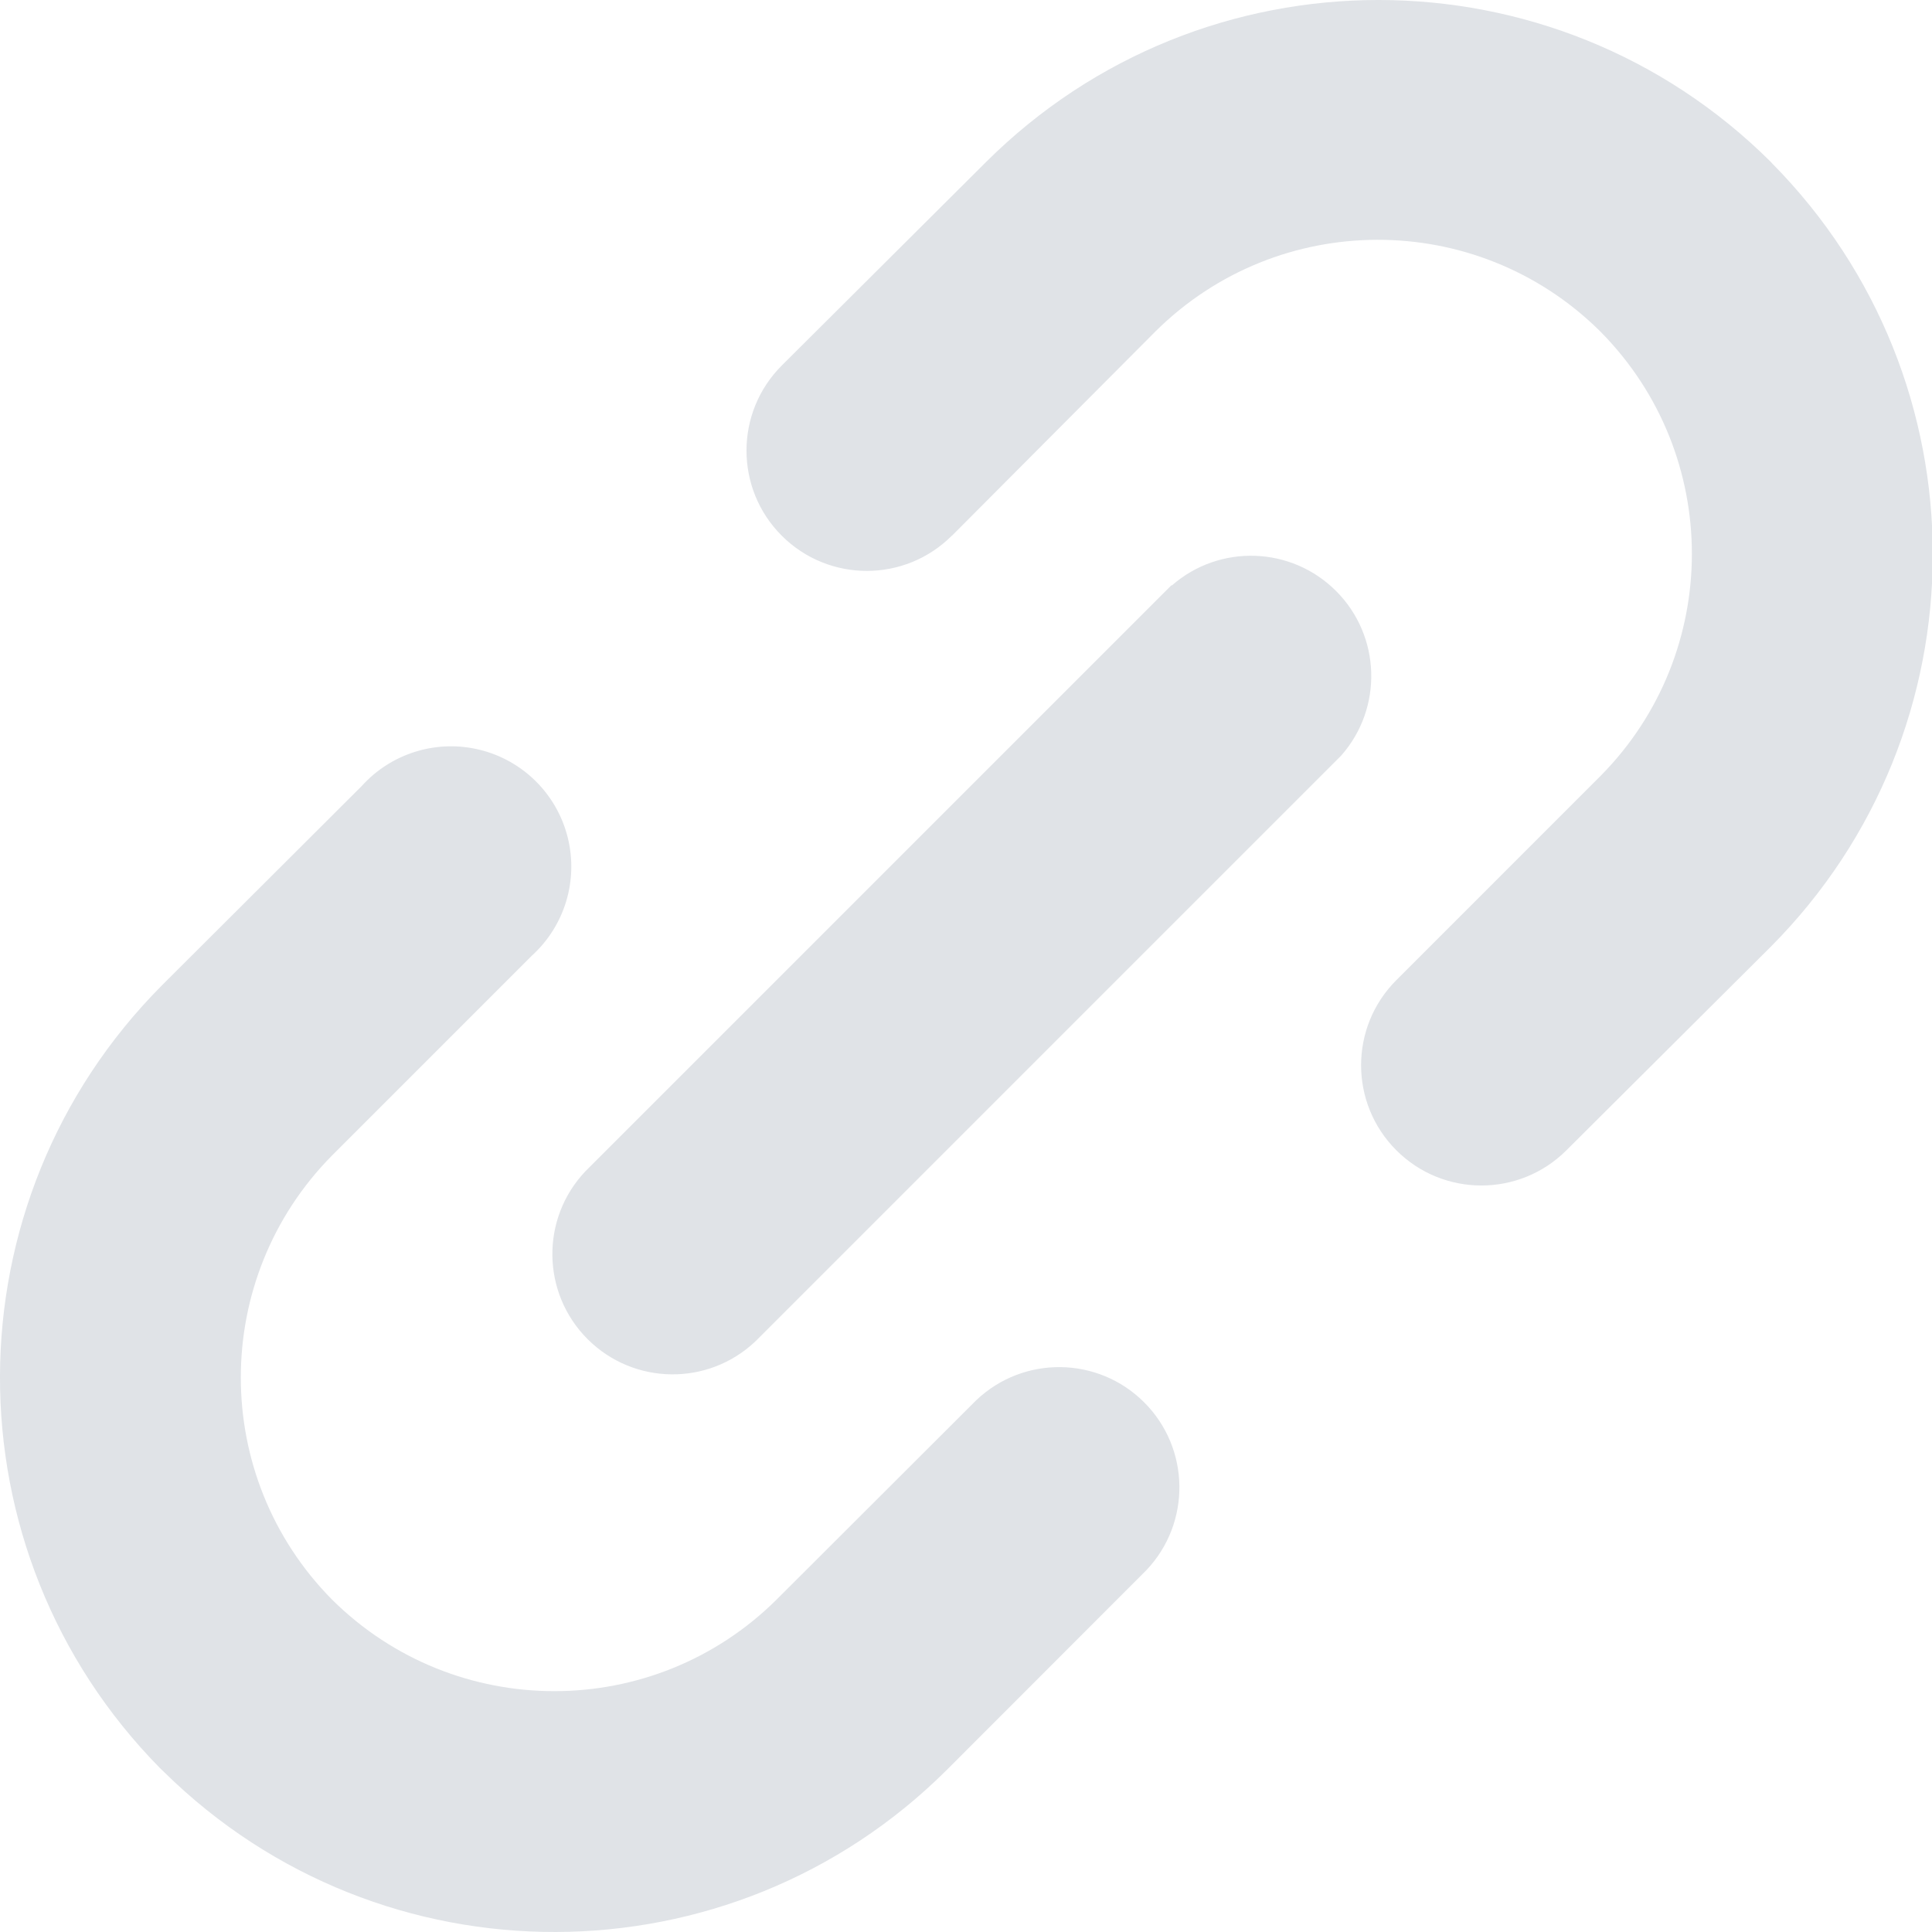
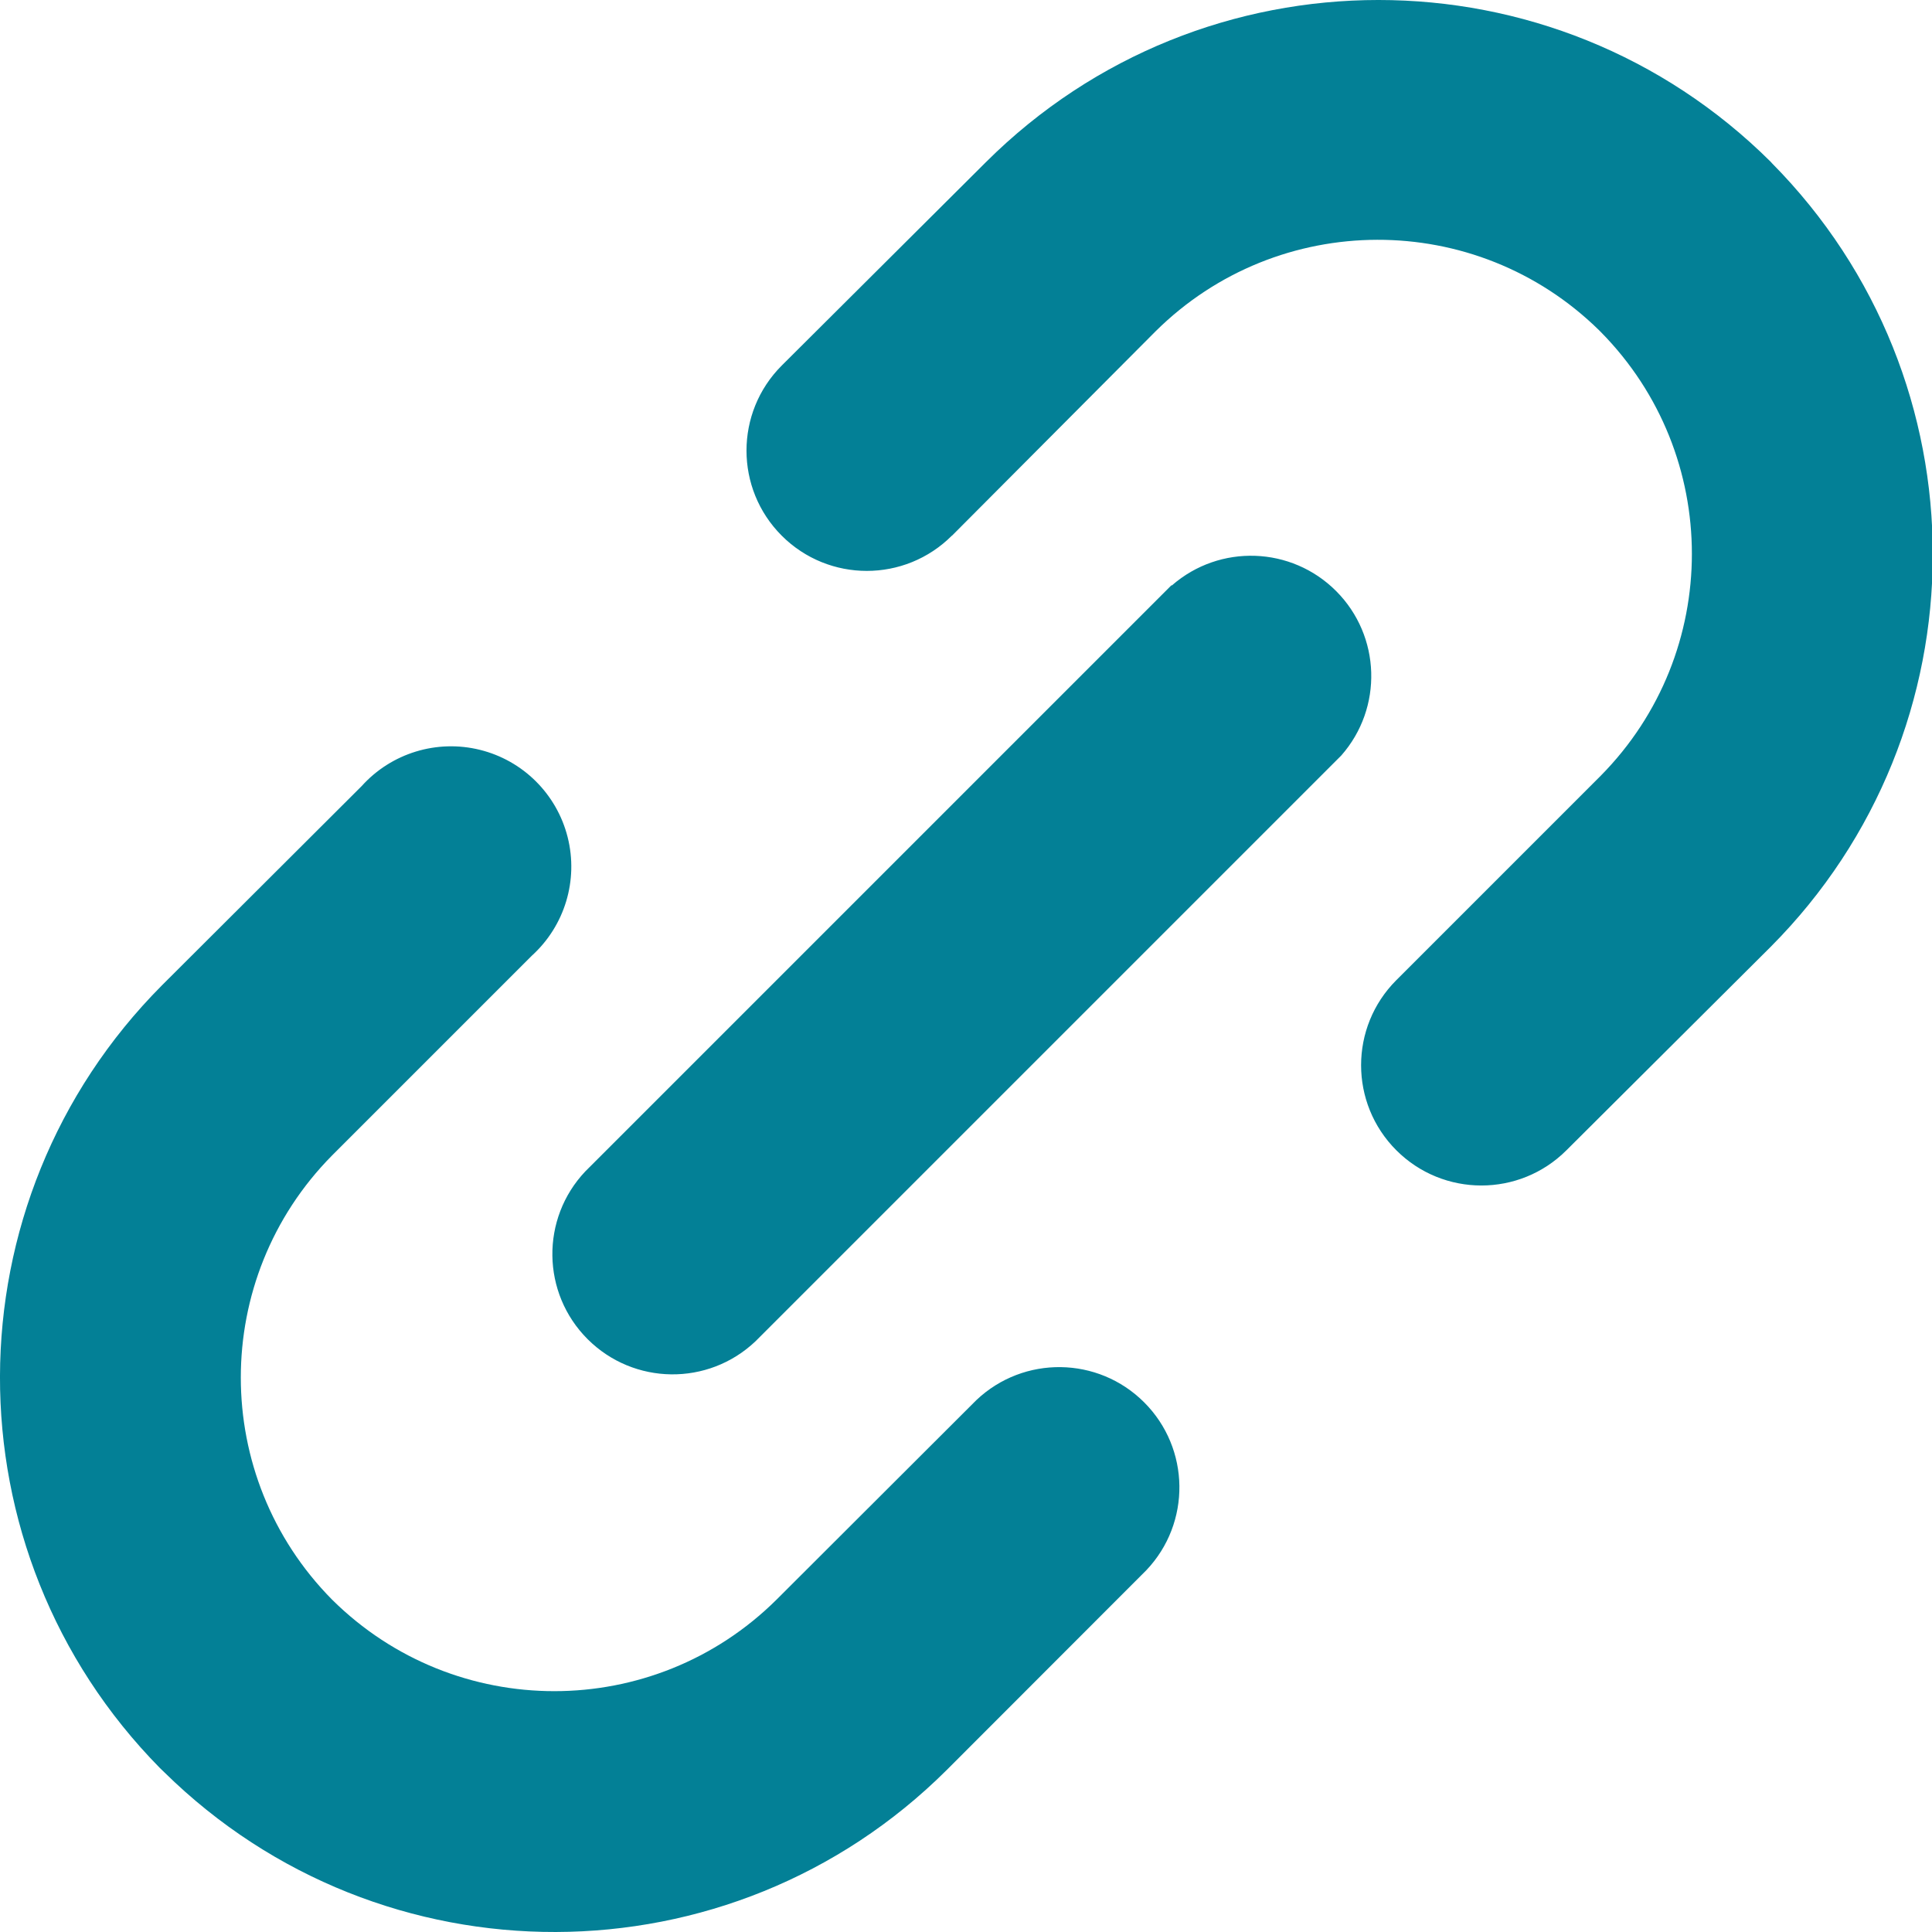
<svg xmlns="http://www.w3.org/2000/svg" id="Layer_1" data-name="Layer 1" viewBox="0 0 122.88 122.88">
-   <path d="M60.54,34.07A7.65,7.65,0,0,1,49.72,23.25l13-12.95a35.38,35.38,0,0,1,49.91,0l.07.08a35.37,35.37,0,0,1-.07,49.83l-13,12.95A7.65,7.65,0,0,1,88.81,62.34l13-13a20.08,20.08,0,0,0,0-28.23l-.11-.11a20.08,20.08,0,0,0-28.2.07l-12.95,13Zm14,3.16A7.65,7.65,0,0,1,85.31,48.05L48.05,85.31A7.65,7.65,0,0,1,37.23,74.5L74.5,37.23ZM62.1,89.05A7.65,7.65,0,0,1,72.91,99.87l-12.7,12.71a35.37,35.37,0,0,1-49.76.14l-.28-.27a35.38,35.38,0,0,1,.13-49.78L23,50A7.65,7.65,0,1,1,33.83,60.78L21.12,73.49a20.09,20.09,0,0,0,0,28.25l0,0a20.07,20.07,0,0,0,28.27,0L62.1,89.05Z" fill="#E0E3E7" />
+   <path d="M60.54,34.07A7.65,7.65,0,0,1,49.72,23.25l13-12.95a35.38,35.38,0,0,1,49.91,0l.07.08a35.37,35.37,0,0,1-.07,49.83l-13,12.95A7.65,7.65,0,0,1,88.81,62.34l13-13a20.08,20.08,0,0,0,0-28.23l-.11-.11a20.08,20.08,0,0,0-28.2.07l-12.95,13Zm14,3.16A7.65,7.65,0,0,1,85.31,48.05L48.05,85.31A7.65,7.65,0,0,1,37.23,74.5L74.5,37.23ZM62.1,89.05A7.65,7.65,0,0,1,72.91,99.87l-12.7,12.71a35.37,35.37,0,0,1-49.76.14l-.28-.27a35.38,35.38,0,0,1,.13-49.78L23,50A7.65,7.65,0,1,1,33.83,60.78L21.12,73.49a20.09,20.09,0,0,0,0,28.25l0,0a20.07,20.07,0,0,0,28.27,0L62.1,89.05Z" fill="#038096" />
</svg>
